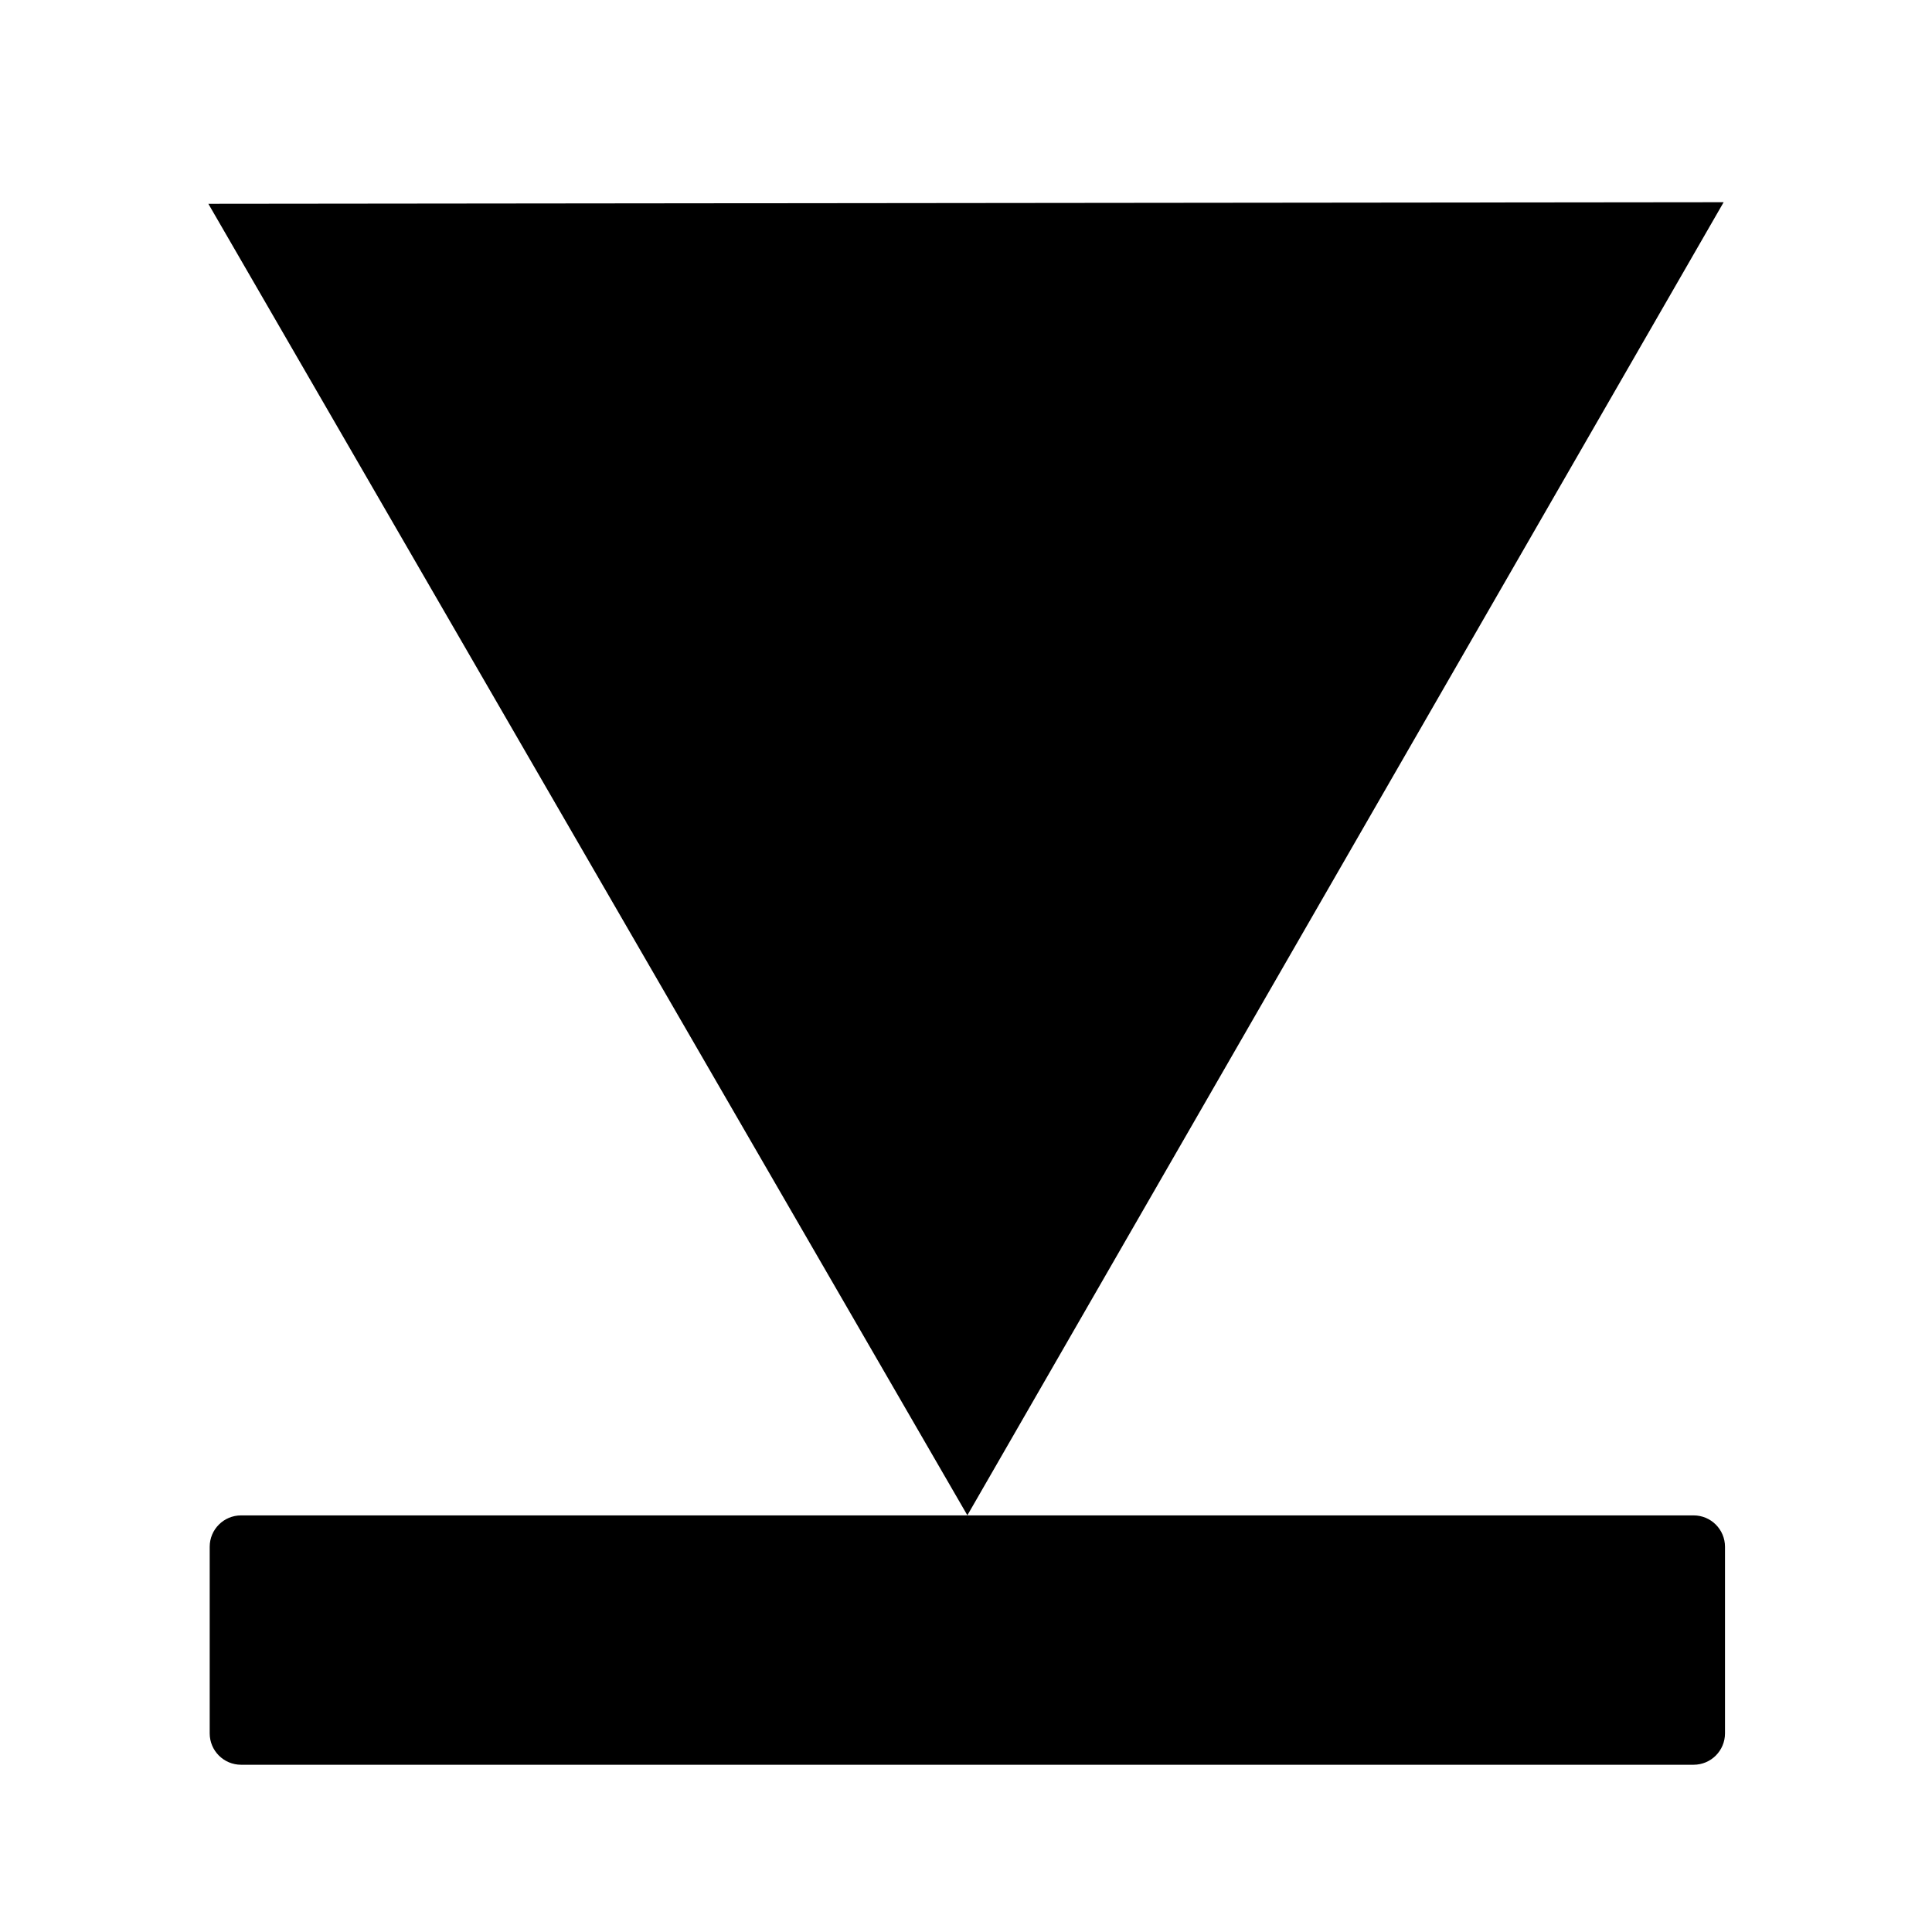
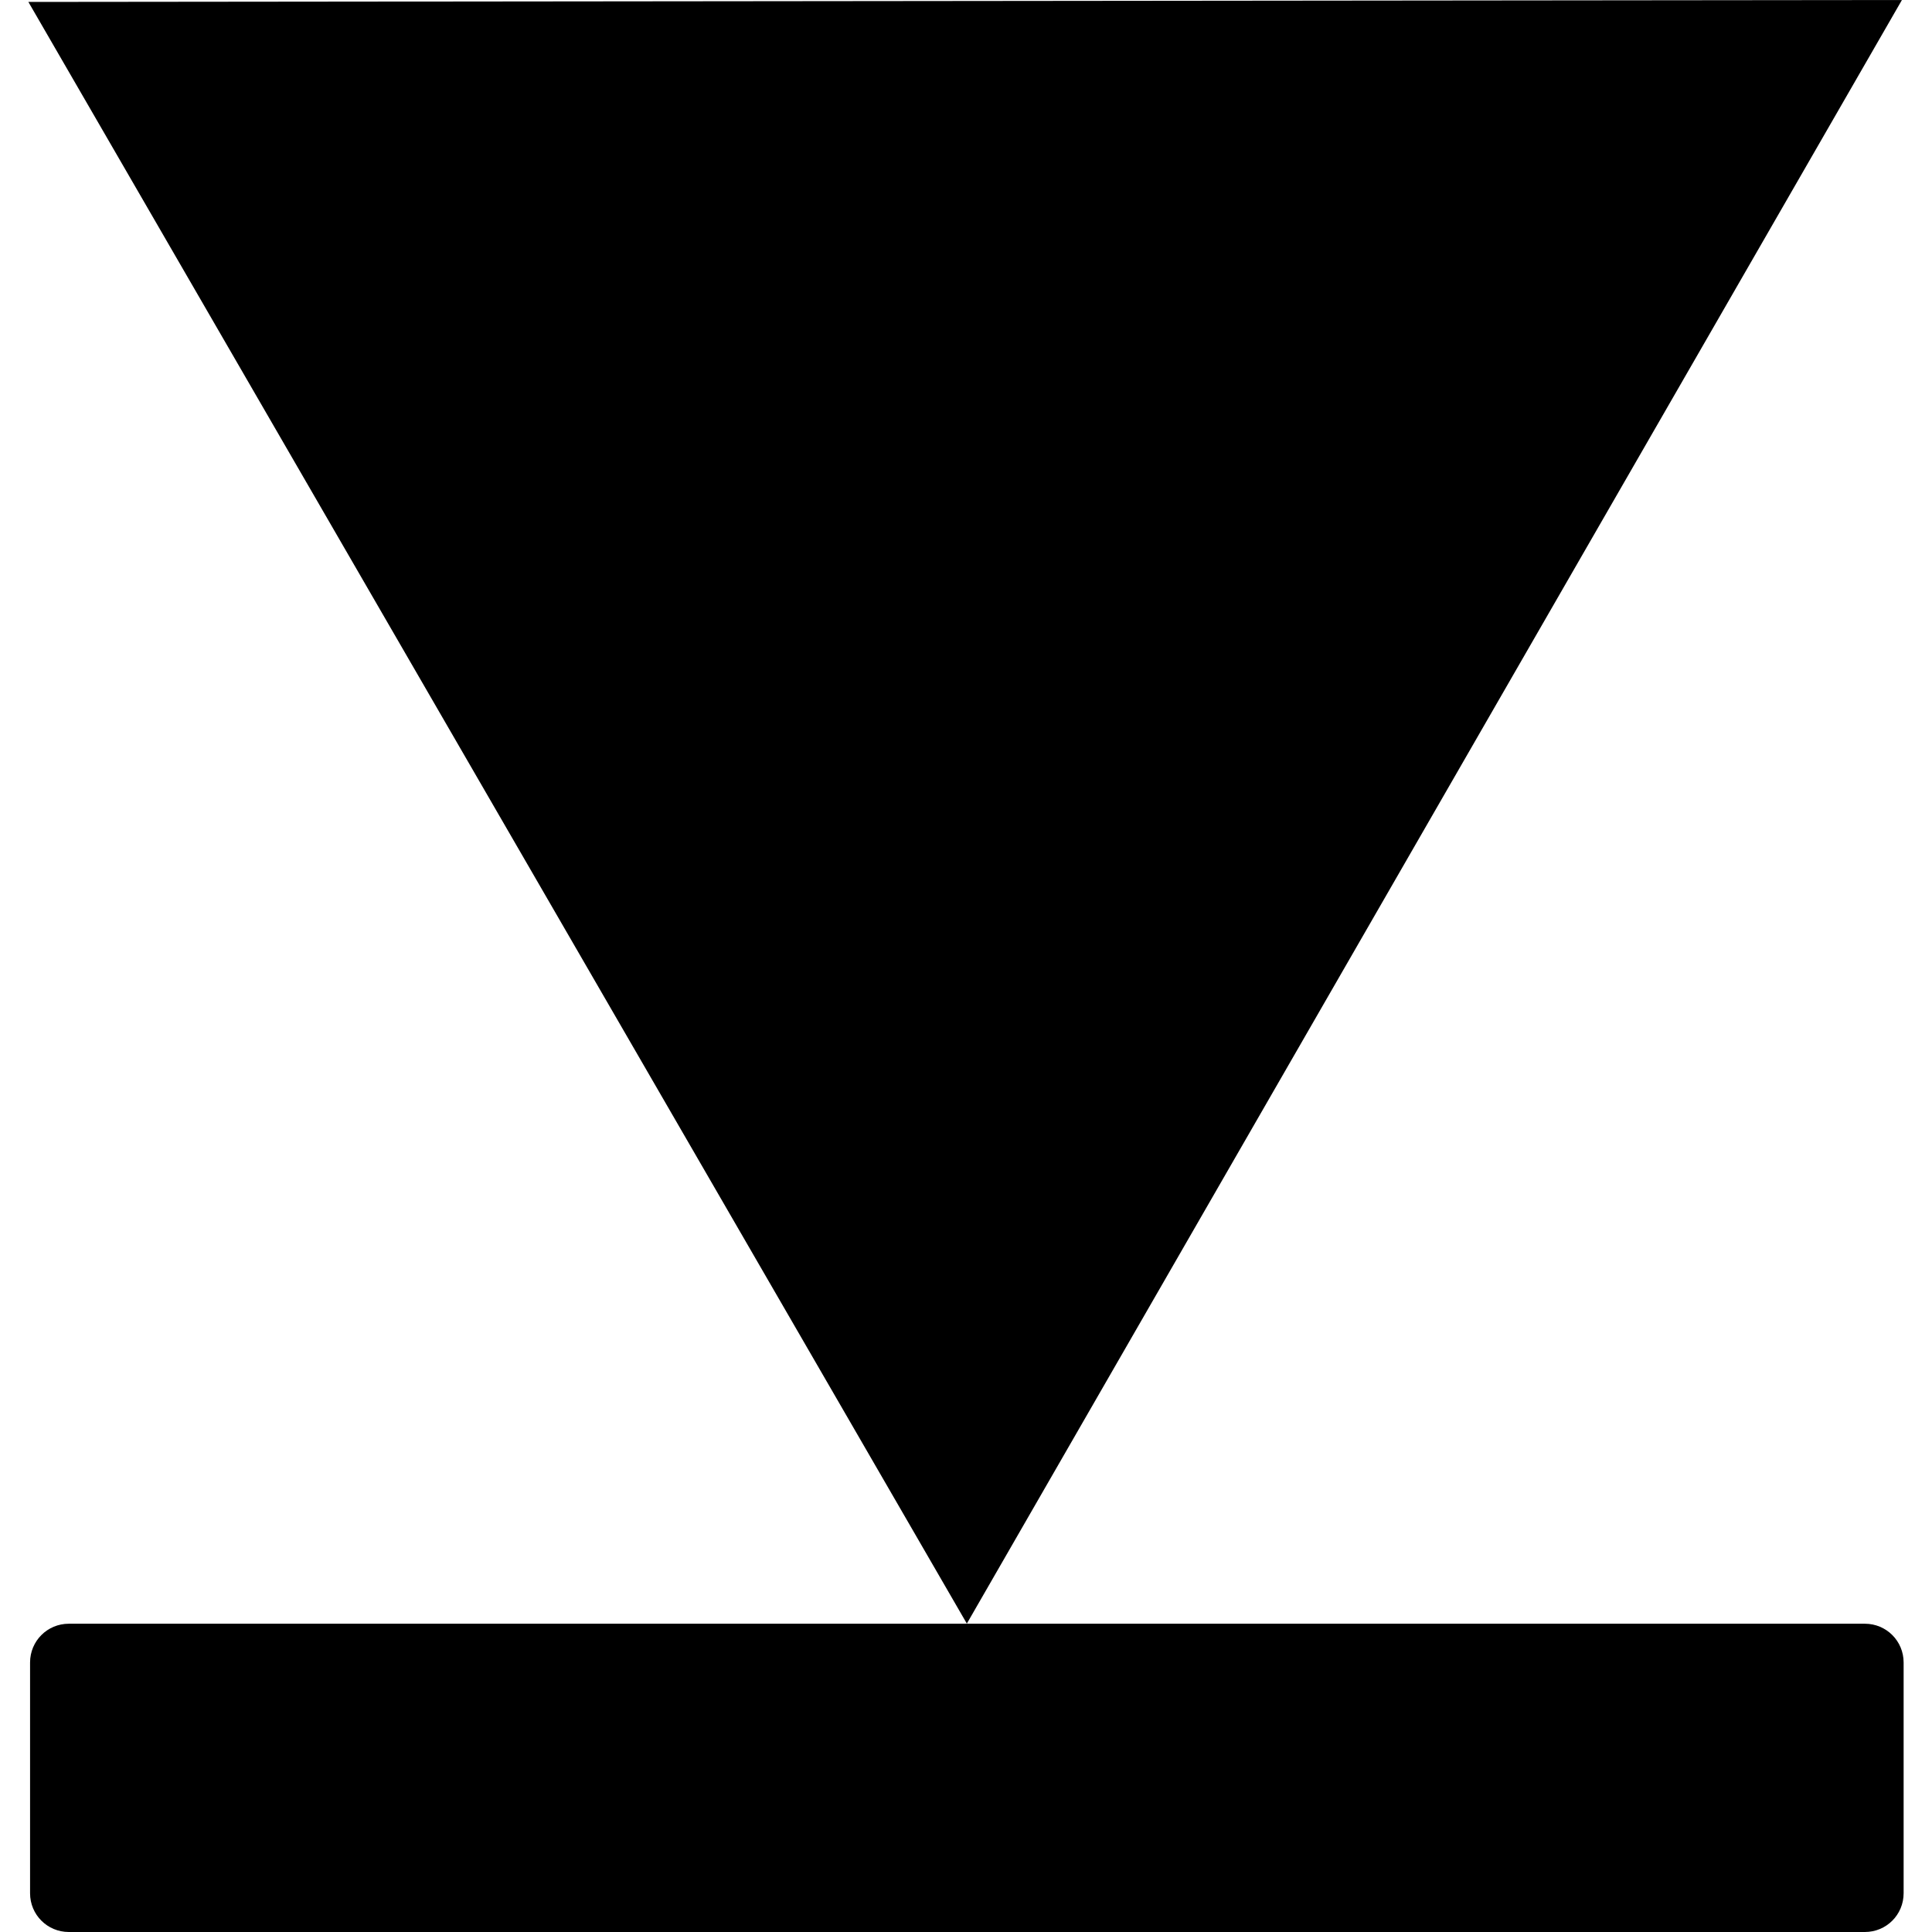
- <svg xmlns="http://www.w3.org/2000/svg" version="1.1" id="bottom" x="0px" y="0px" width="100%" height="100%" viewBox="0 0 510 510" style="enable-background:new 0 0 510 510;" xml:space="preserve">
+ <svg xmlns="http://www.w3.org/2000/svg" id="bottom" width="100%" height="100%" viewBox="0 0 16 16" xml:space="preserve">
  <defs id="defs11" />
-   <g id="g3">
+   <g id="g3" transform="translate(0,-494)">
    <g id="g5" />
  </g>
-   <path fill="currentColor" id="path4137" d="M 455,-53.381 55,-53.798 255.361,-400 Z" transform="scale(1,-1)" />
-   <rect fill="currentColor" id="rect4177" width="400" height="65.823" x="55.355" y="400.027" rx="8.284" />
+   <path d="M 15.751,-5.0000001e-8 0.235,0.016 8.007,13.446 15.751,-5.0000001e-8 Z M 0.57,13.447 c -0.178,0 -0.321,0.143 -0.321,0.321 l 0,1.911 C 0.249,15.857 0.392,16 0.57,16 L 15.444,16 c 0.178,0 0.321,-0.143 0.321,-0.321 l 0,-1.911 c 0,-0.178 -0.143,-0.321 -0.321,-0.321 l -14.874,0 z" id="path4137" fill="currentColor" />
</svg>
